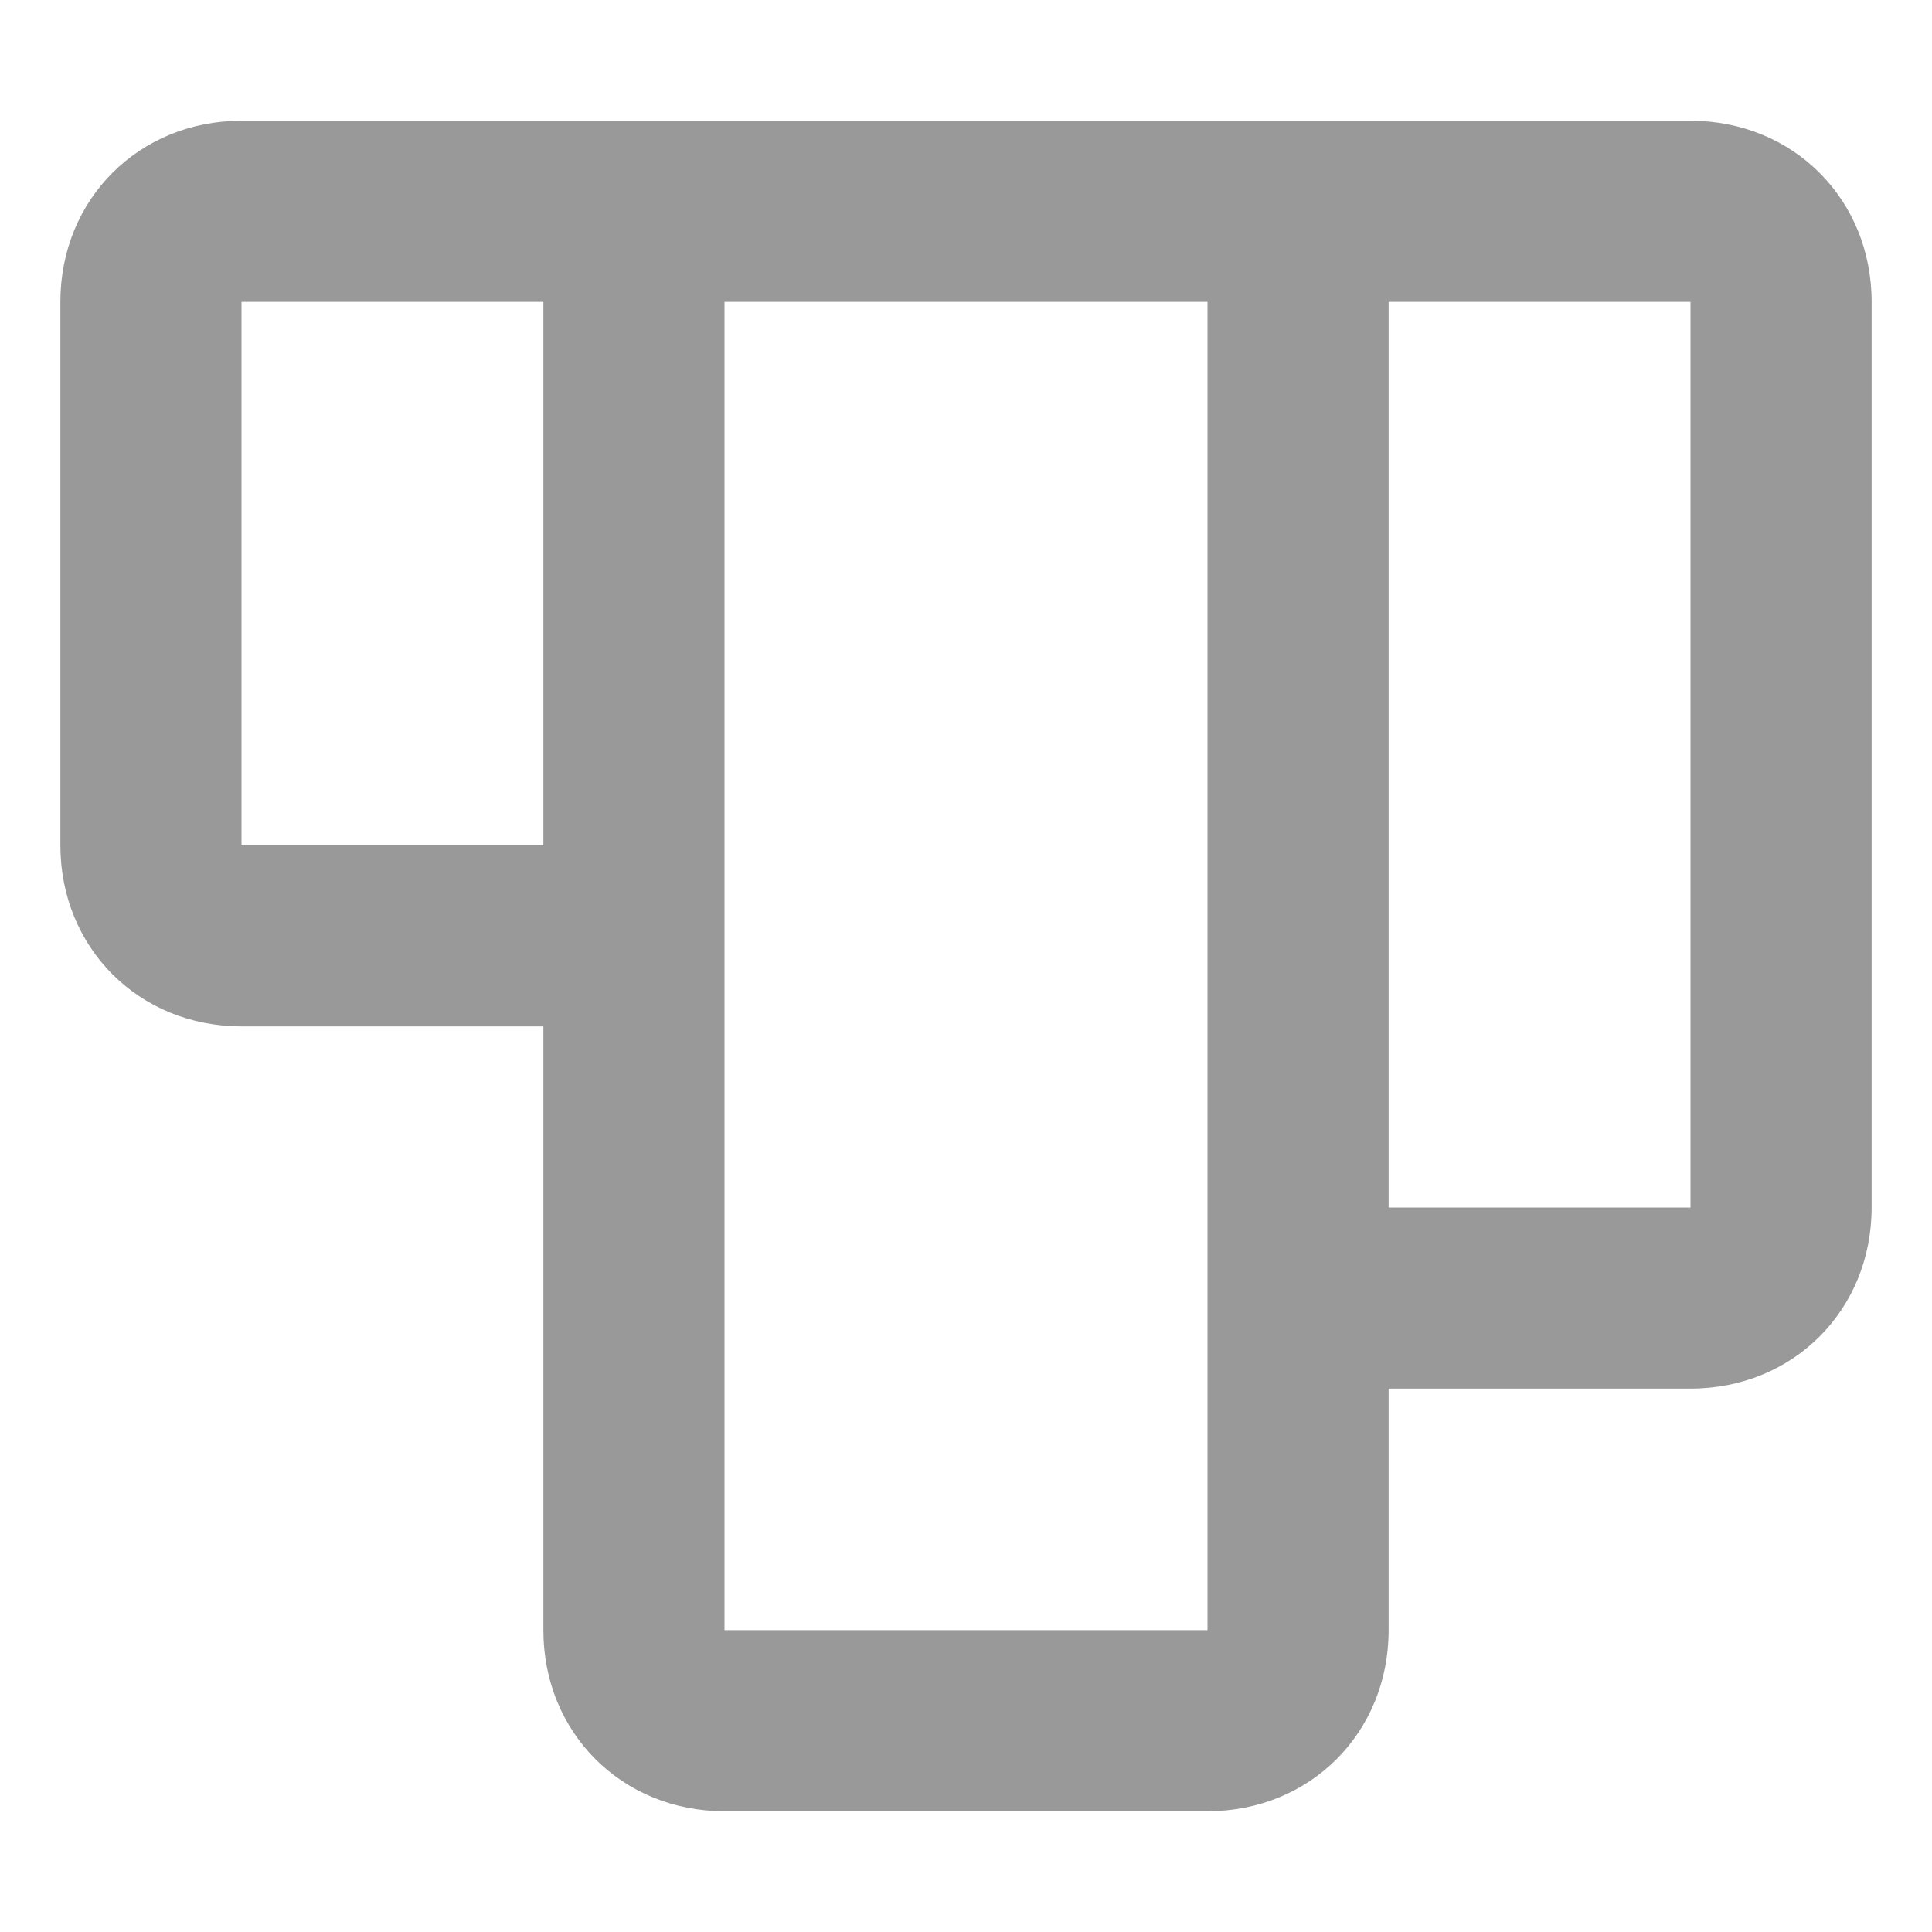
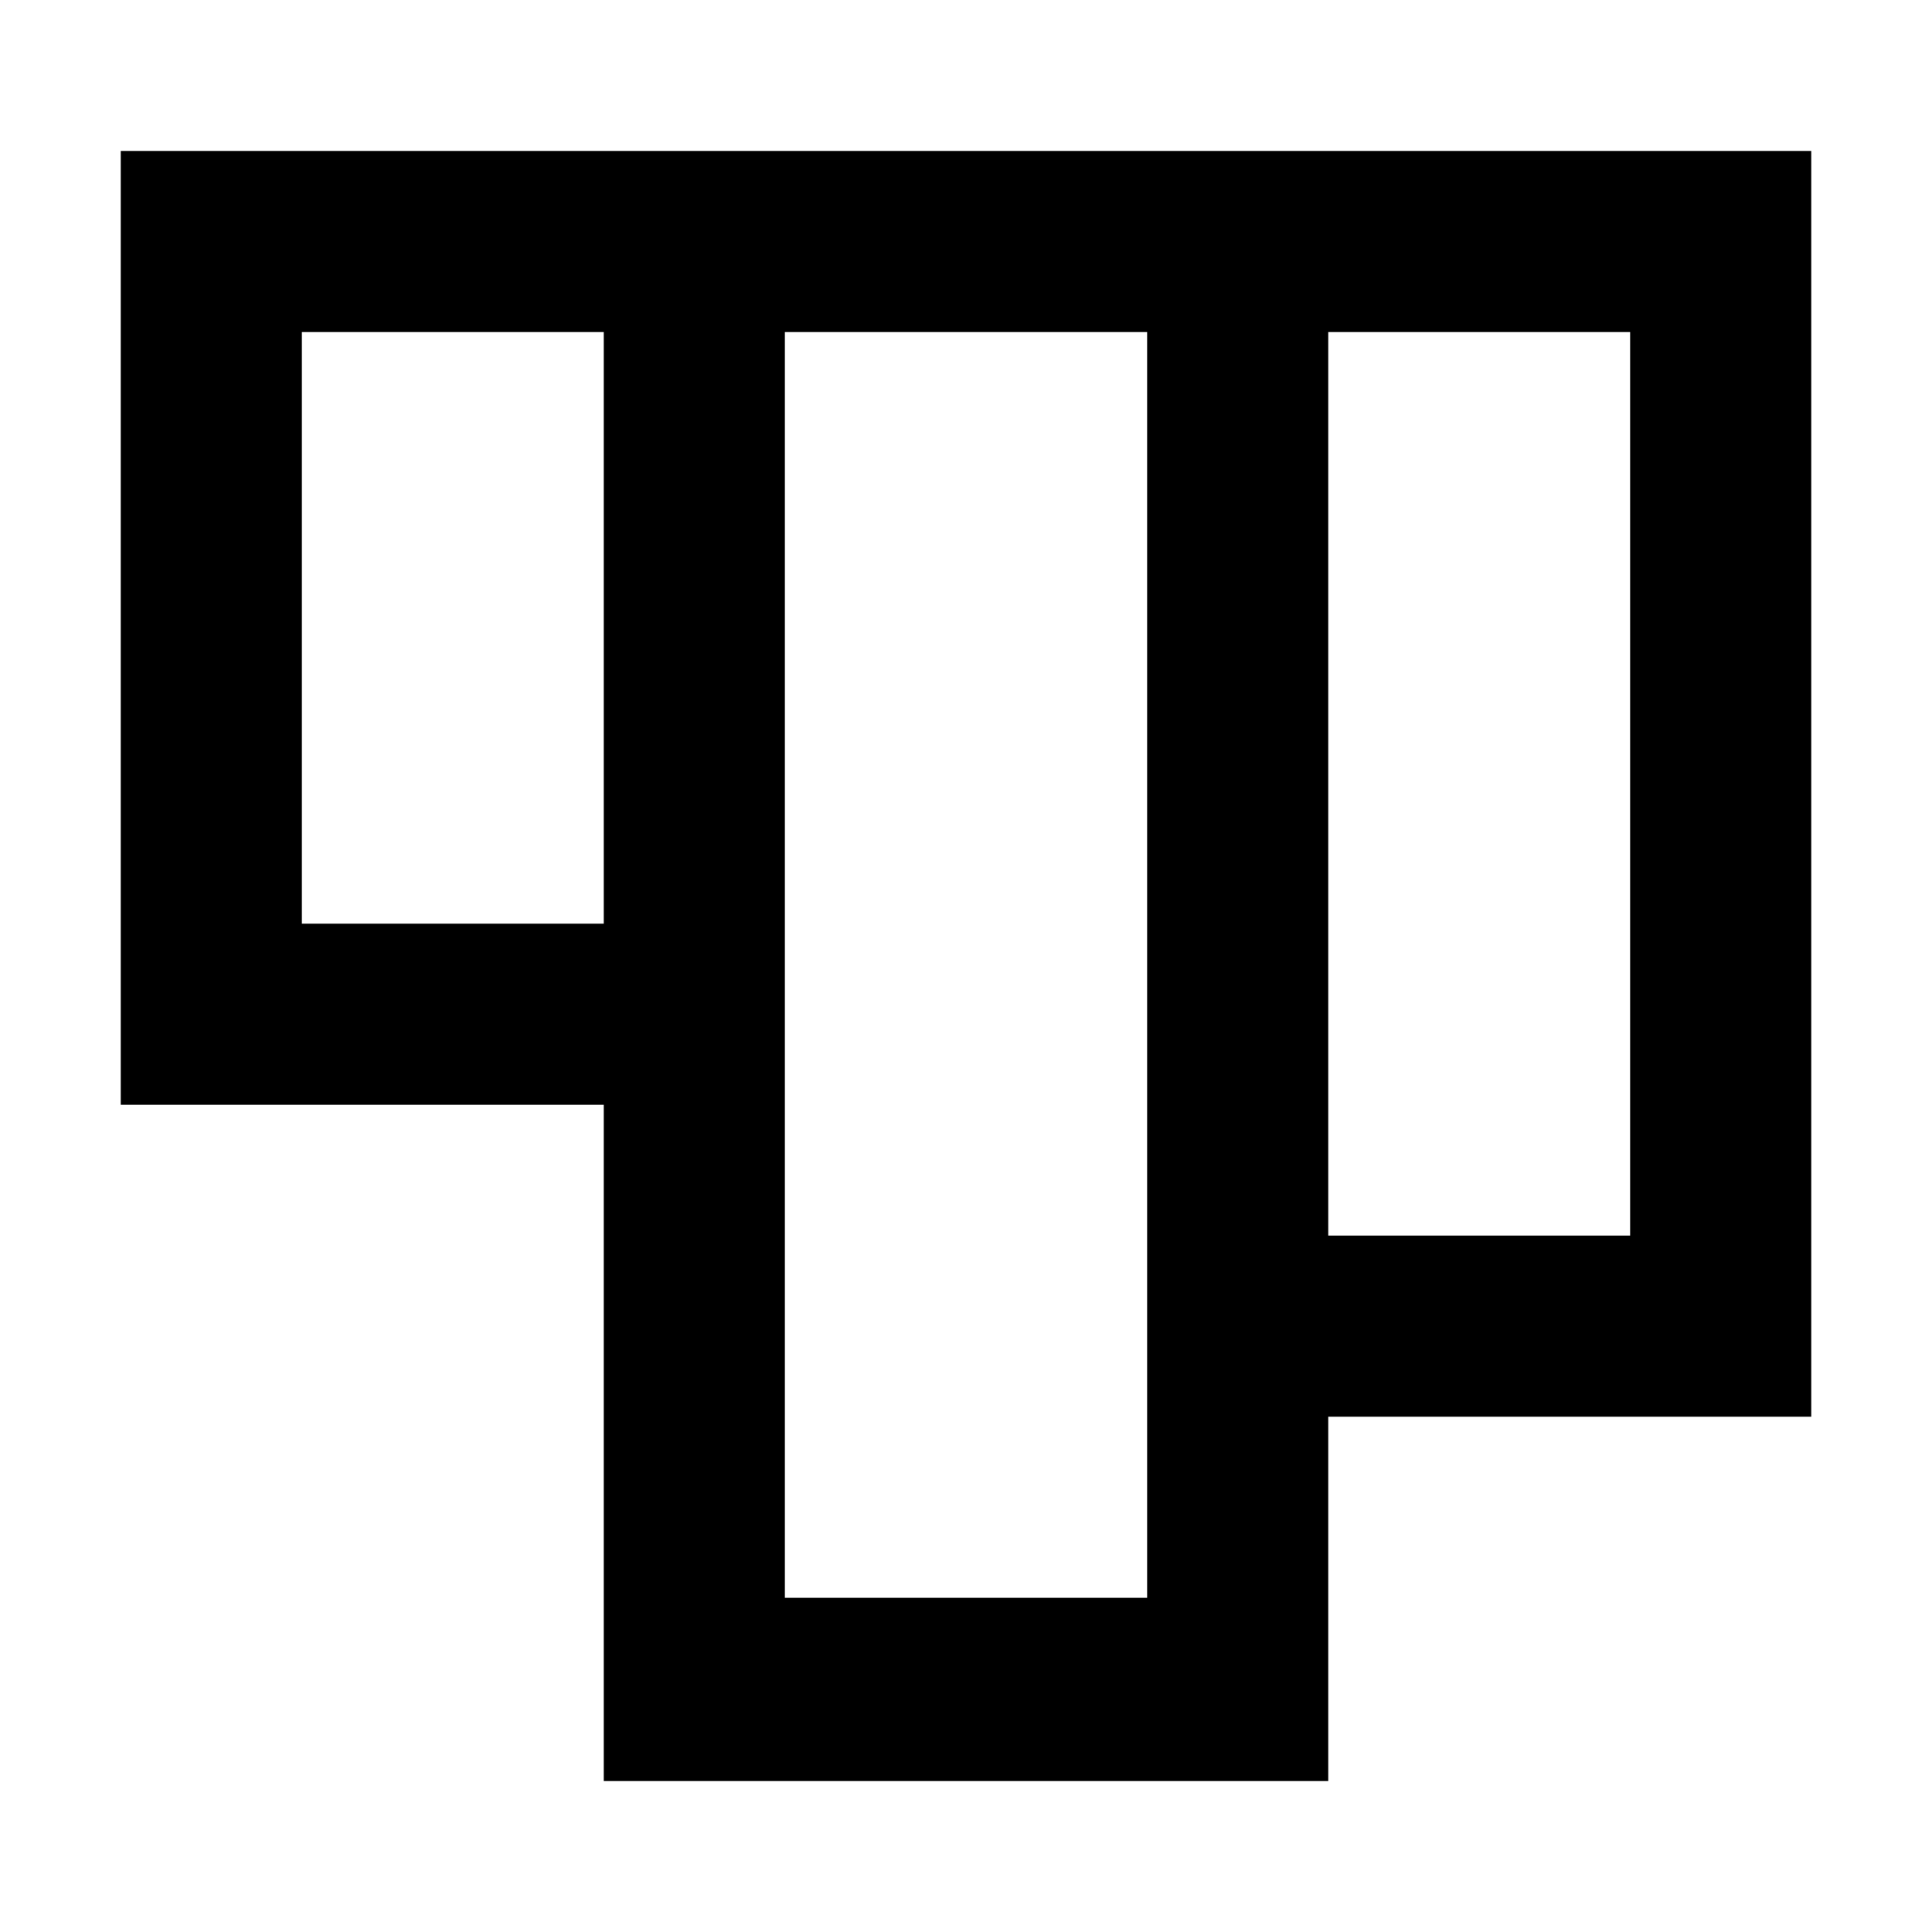
- <svg xmlns="http://www.w3.org/2000/svg" version="1.1" id="图层_1" x="0px" y="0px" viewBox="0 0 32 32" style="enable-background:new 0 0 32 32;" xml:space="preserve">
-   <style type="text/css">
- 	.st0{fill:#999999;}
- </style>
-   <g id="Kanban">
-     <path id="形状" class="st0" d="M28,2c1.7,0,3,1.3,3,3v15c0,1.7-1.3,3-3,3h-5v4c0,1.7-1.3,3-3,3h-8c-1.7,0-3-1.3-3-3V17H4   c-1.7,0-3-1.3-3-3V5c0-1.7,1.3-3,3-3H28z M20,5h-8v22h8V5z M28,5h-5v15h5V5z M9,5H4v9h5V5z" />
-   </g>
+ <svg xmlns="http://www.w3.org/2000/svg" width="32" height="32" viewBox="0 0 32 32" fill="none">
+   <path fill-rule="evenodd" clip-rule="evenodd" d="M30 2.5V23.465H22V29.5H10V18.299H2V2.5H30ZM13 26.465H19V5.5H13V26.465ZM22 20.465H27V5.5H22V20.465ZM5 15.299H10V5.5H5V15.299Z" fill="currentColor" />
</svg>
